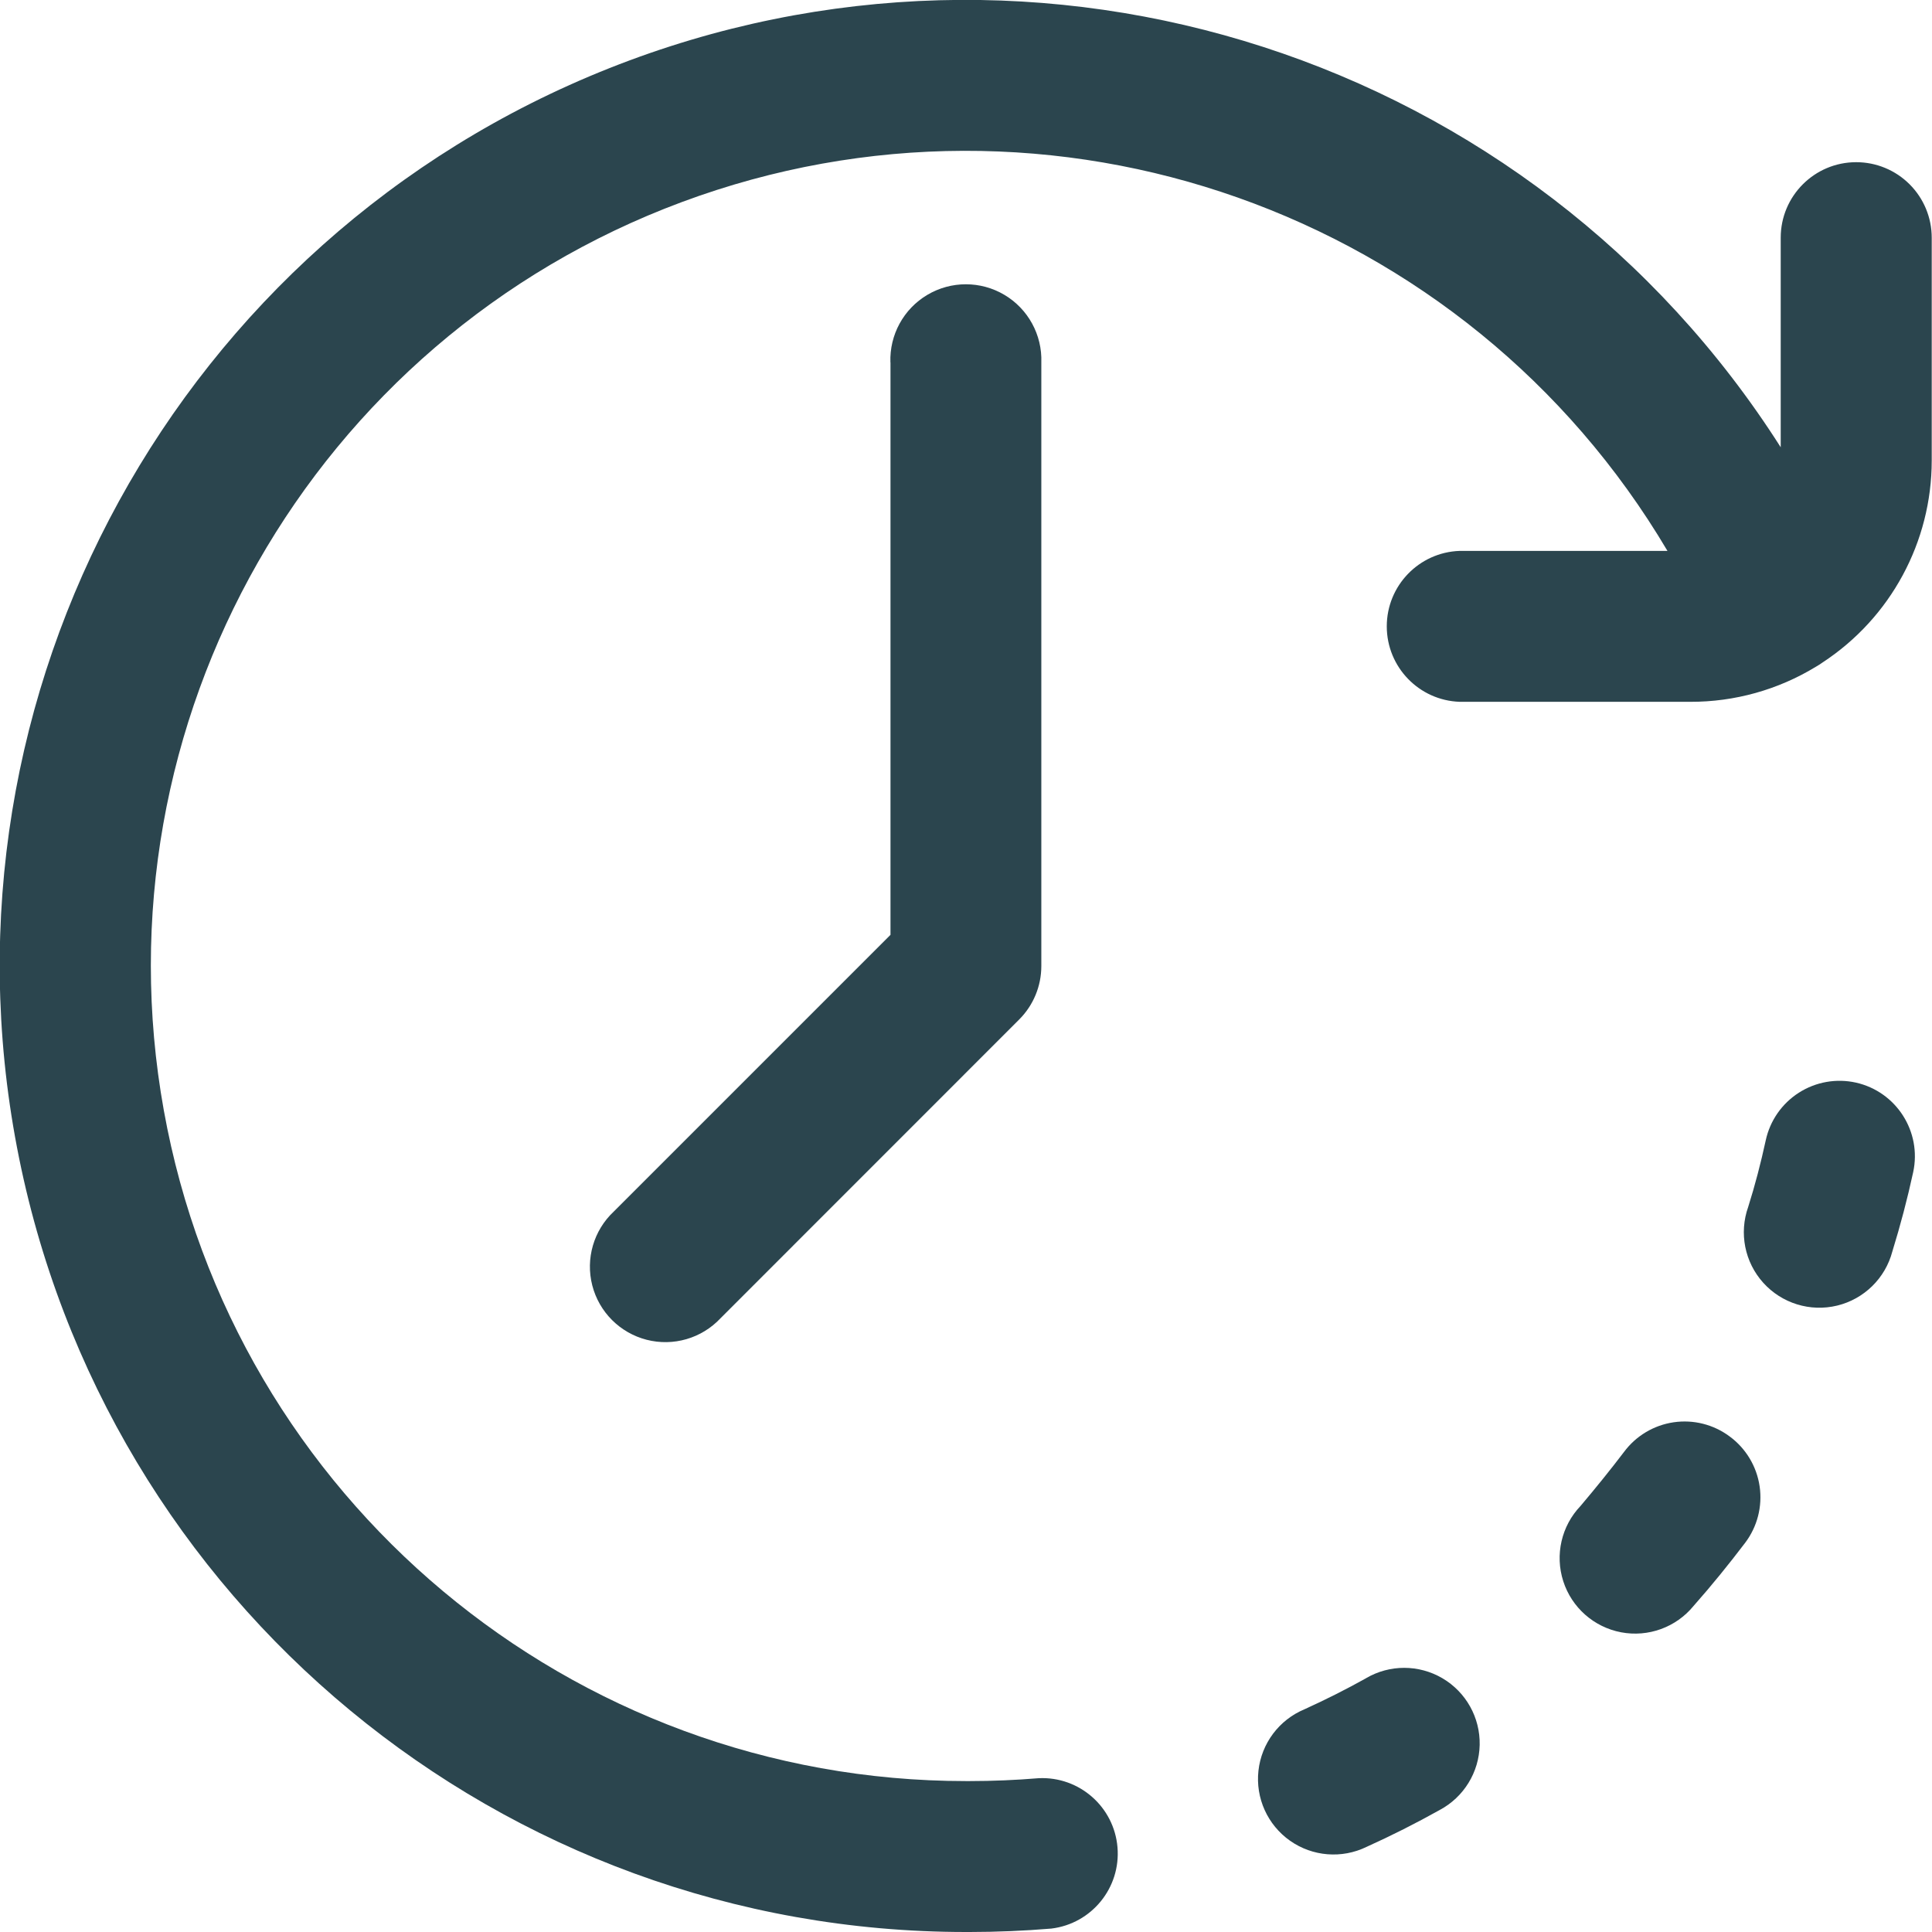
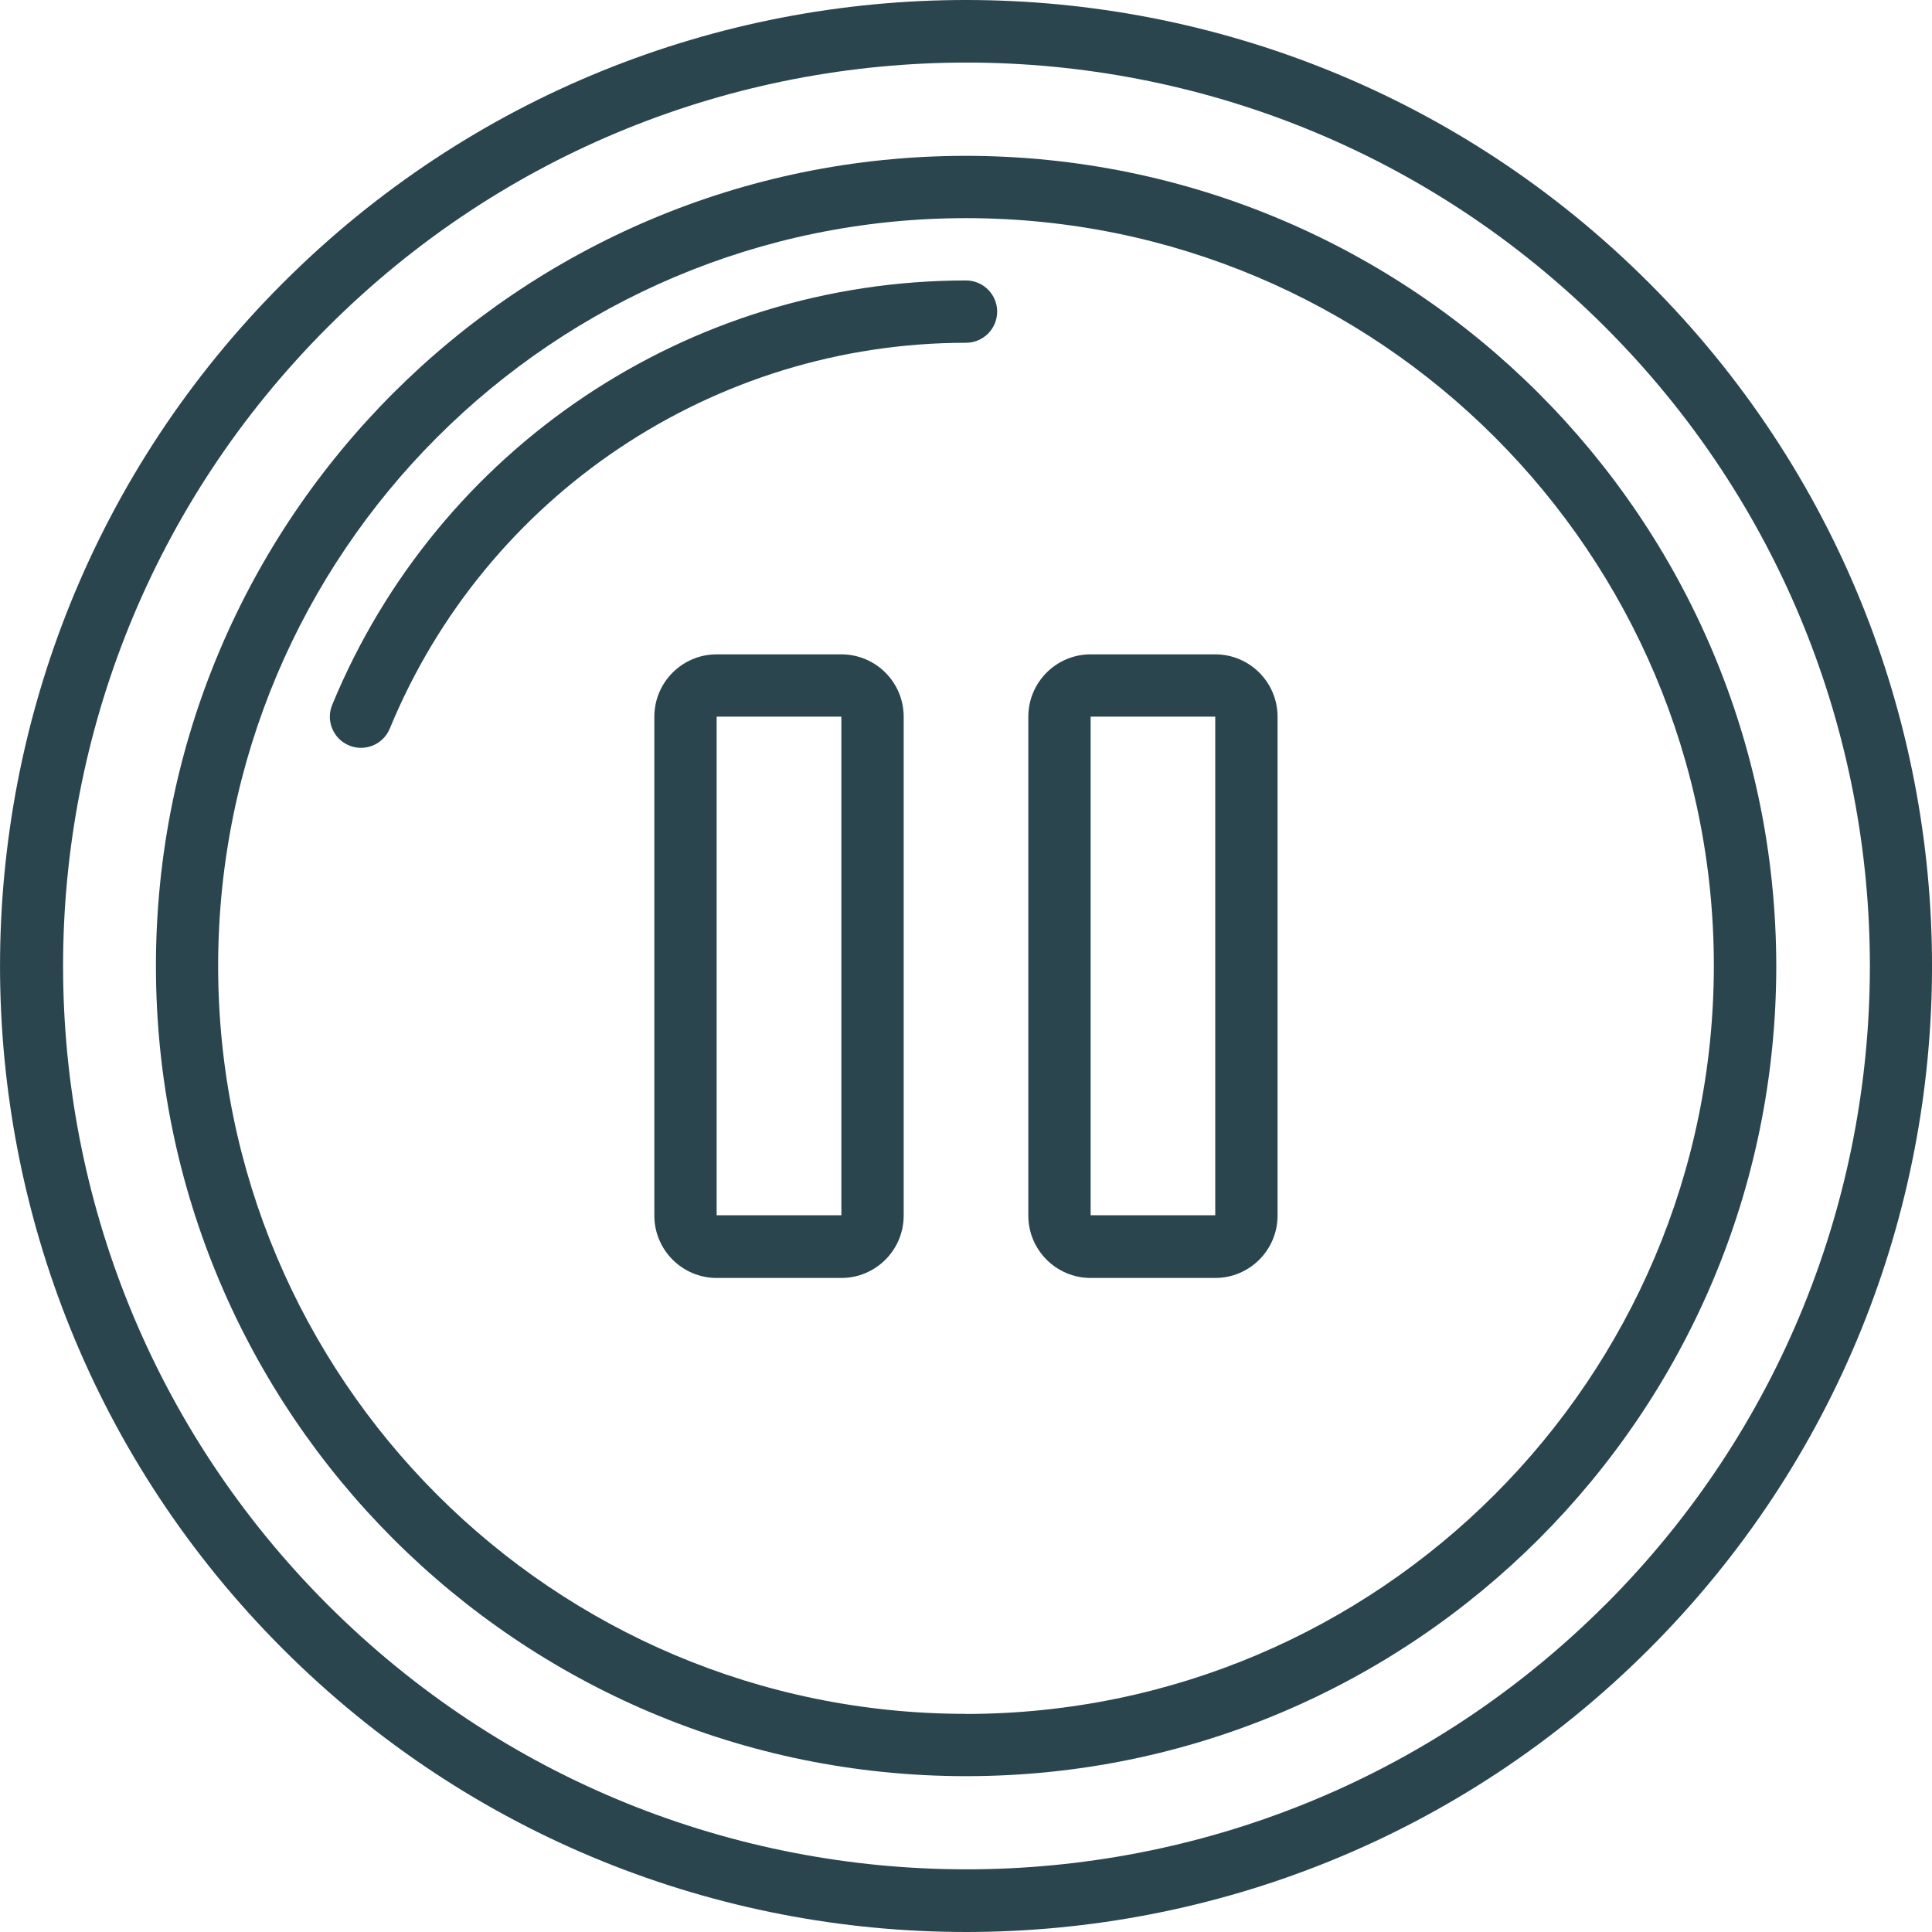
- <svg xmlns="http://www.w3.org/2000/svg" width="21.44" height="21.442">
-   <g data-name="Сгруппировать 45">
-     <g data-name="Сгруппировать 44" fill="#2b454e">
-       <path data-name="Контур 24" d="M19.196 15.942a.837.837 0 00-1.172.172c-.152.2-.314.4-.483.6a.838.838 0 101.255 1.109c.2-.226.392-.463.572-.7a.838.838 0 00-.172-1.181z" />
-       <path data-name="Контур 25" d="M20.597 12.015a.838.838 0 00-1 .64c-.054.249-.119.5-.195.74a.838.838 0 101.6.494c.089-.288.167-.584.231-.879a.838.838 0 00-.636-.995z" />
-       <path data-name="Контур 26" d="M15.162 18.625c-.222.124-.453.24-.684.345a.838.838 0 10.689 1.527c.275-.124.548-.262.811-.409a.838.838 0 10-.817-1.463z" />
-       <path data-name="Контур 27" d="M9.883 4.021v6.354l-3.071 3.071a.838.838 0 101.184 1.185l3.316-3.317a.838.838 0 00.245-.592v-6.7a.838.838 0 10-1.675 0z" />
-       <path data-name="Контур 28" d="M20.6 1.8a.838.838 0 00-.837.838v2.326a10.721 10.721 0 10-9.043 16.478h.042c.3 0 .607-.013.906-.038a.838.838 0 00-.14-1.669 9.305 9.305 0 01-.766.032h-.042a9.046 9.046 0 117.786-13.653H16.2a.838.838 0 000 1.675h2.56a2.664 2.664 0 001.393-.389.836.836 0 00.075-.048 2.68 2.68 0 001.211-2.24V2.638A.838.838 0 0020.6 1.8z" />
+ <svg xmlns="http://www.w3.org/2000/svg" width="18.82" height="18.82">
+   <g data-name="Сгруппировать 353">
+     <g data-name="pause (1)" fill="#2b454e">
+       <path data-name="Контур 2195" d="M16.064 2.756a9.41 9.41 0 100 13.308 9.41 9.41 0 000-13.308zm-.429 12.878a8.8 8.8 0 110-12.449 8.8 8.8 0 010 12.45z" />
+       <path data-name="Контур 2196" d="M9.41 1.518a7.892 7.892 0 107.893 7.892A7.9 7.9 0 009.41 1.518zm0 15.177a7.285 7.285 0 117.285-7.285 7.293 7.293 0 01-7.285 7.286z" />
+       <path data-name="Контур 2197" d="M9.41 2.732a6.68 6.68 0 00-6.174 4.134.303.303 0 00.561.231A6.073 6.073 0 019.41 3.339a.303.303 0 000-.607z" />
+       <path data-name="Контур 2198" d="M8.196 6.374H6.981a.608.608 0 00-.607.607v4.861a.608.608 0 00.607.607h1.215a.608.608 0 00.607-.607V6.981a.608.608 0 00-.607-.607zm0 5.464H6.981V6.981h1.215v4.861z" />
+       <path data-name="Контур 2199" d="M11.838 6.374h-1.214a.608.608 0 00-.607.607v4.861a.608.608 0 00.607.607h1.214a.608.608 0 00.607-.607V6.981a.608.608 0 00-.607-.607zm0 5.464h-1.214V6.981h1.214v4.861z" />
    </g>
  </g>
</svg>
